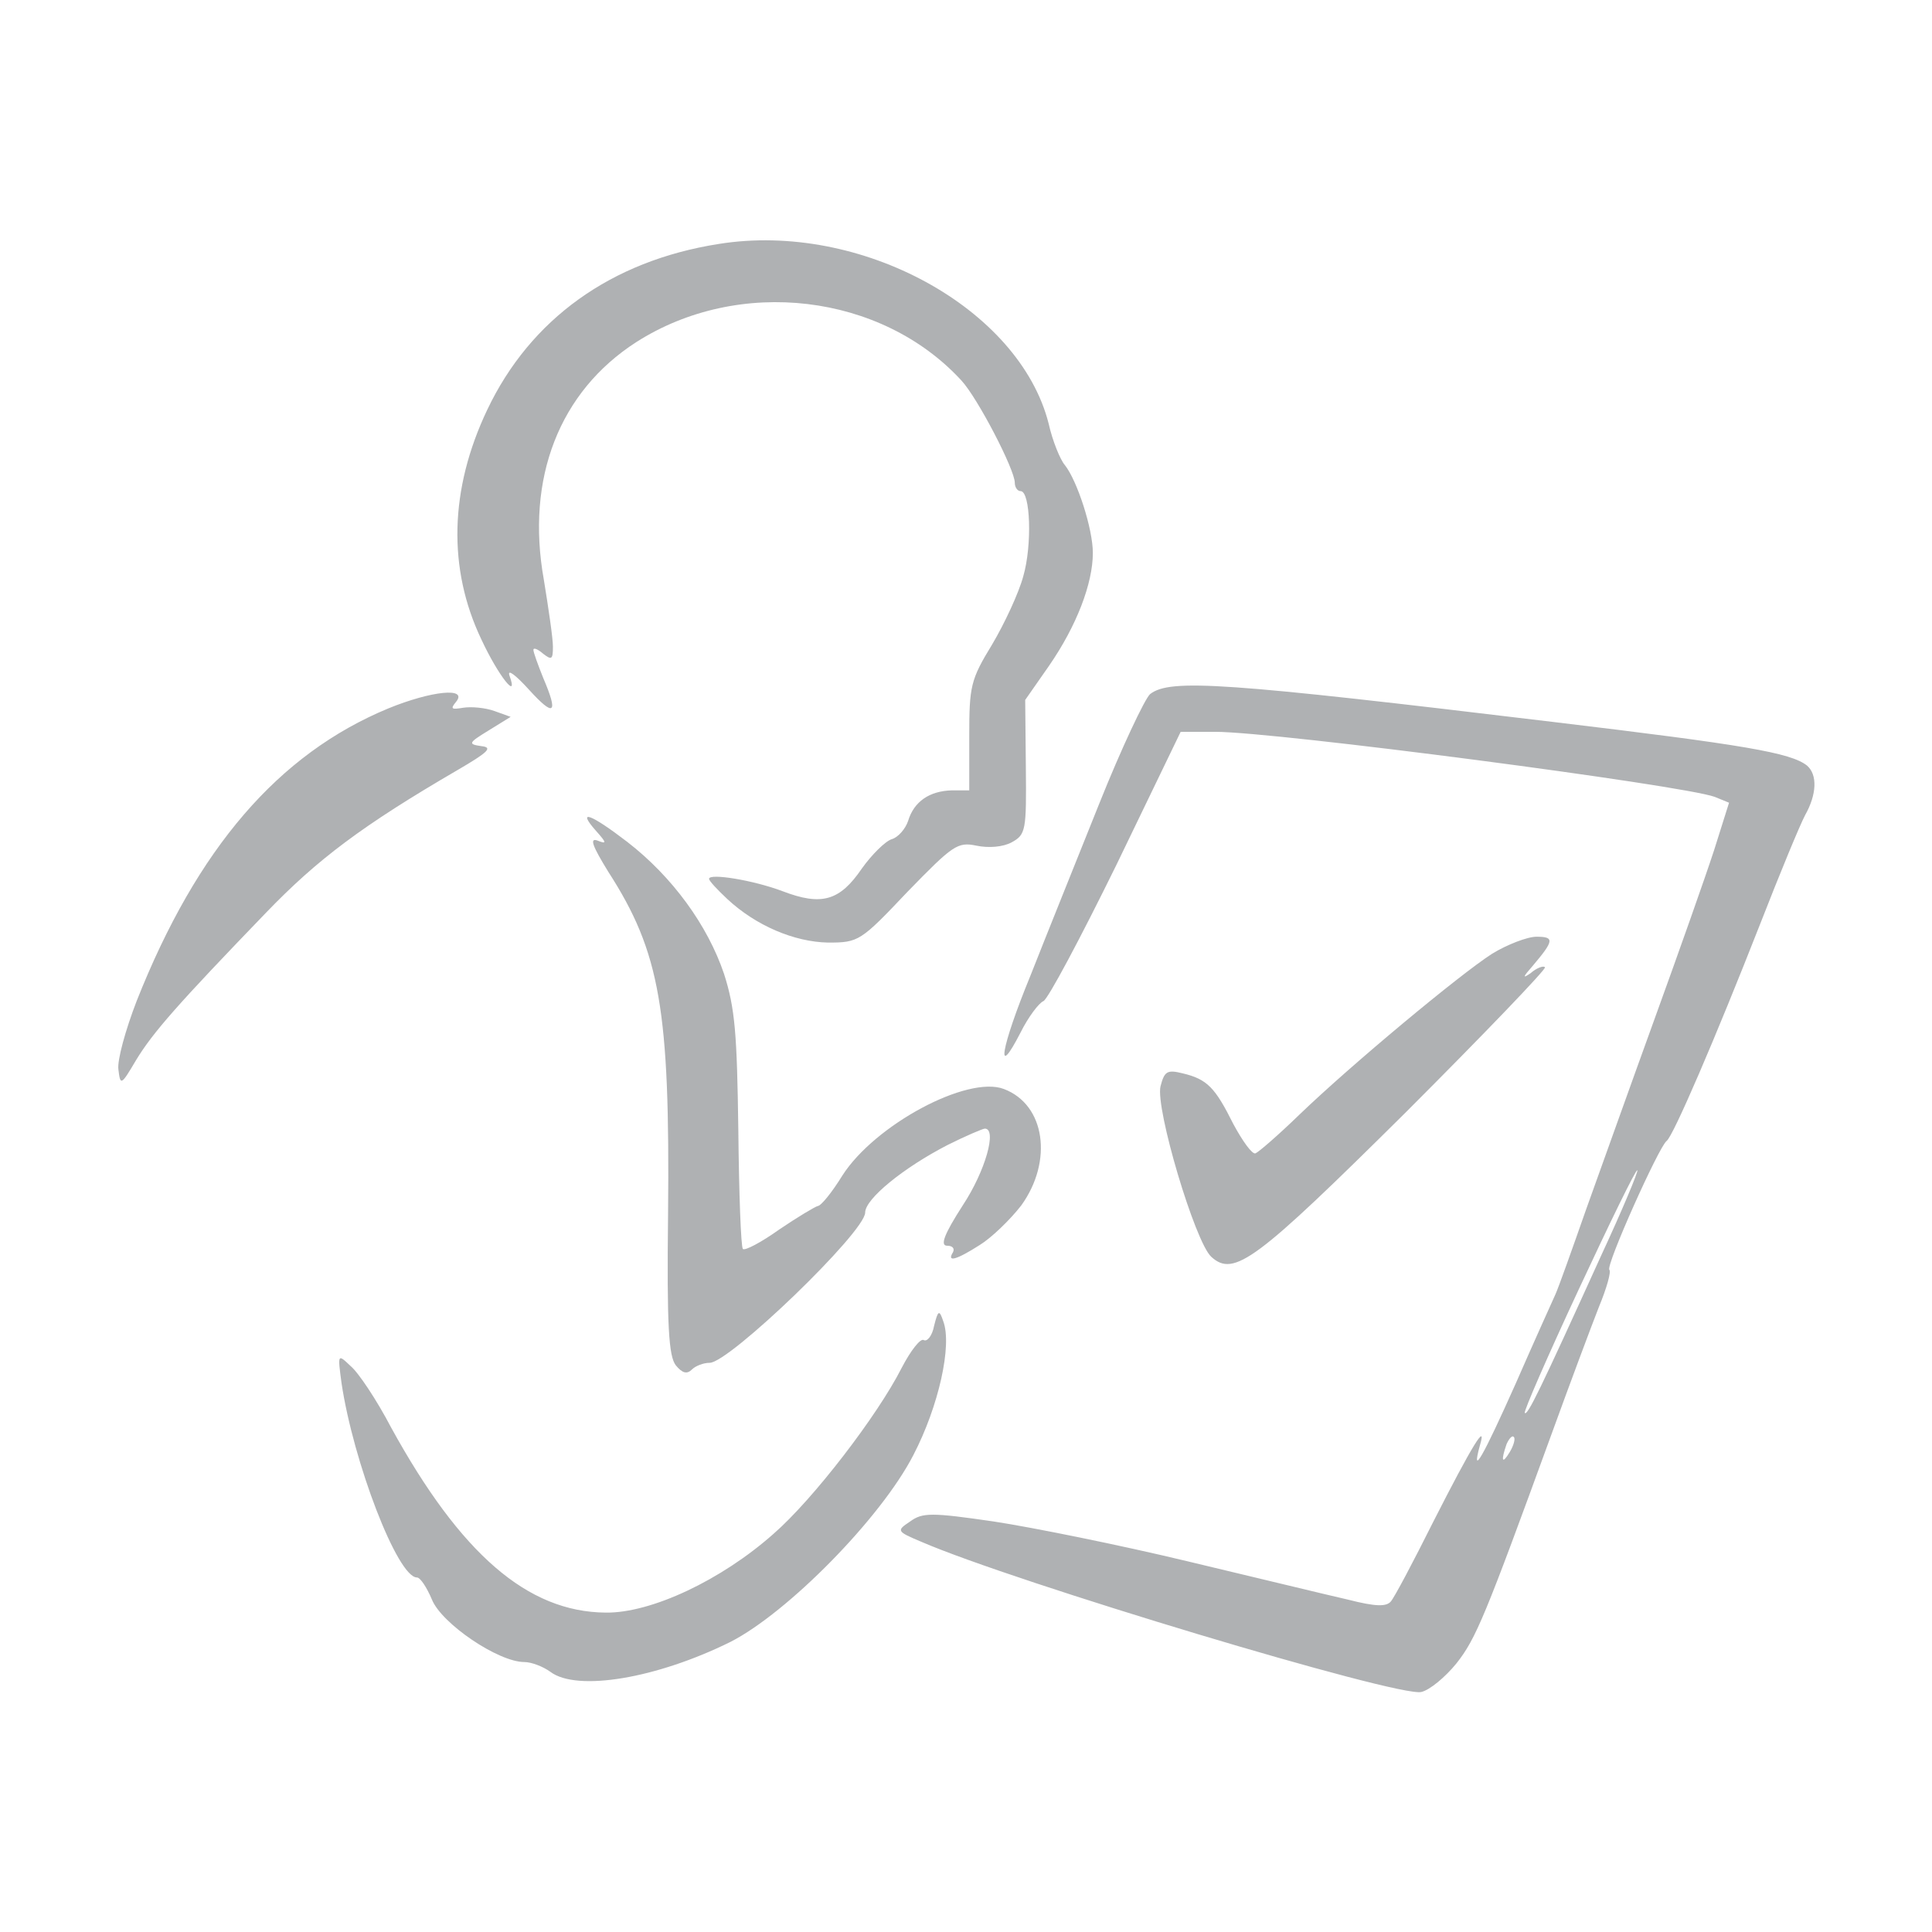
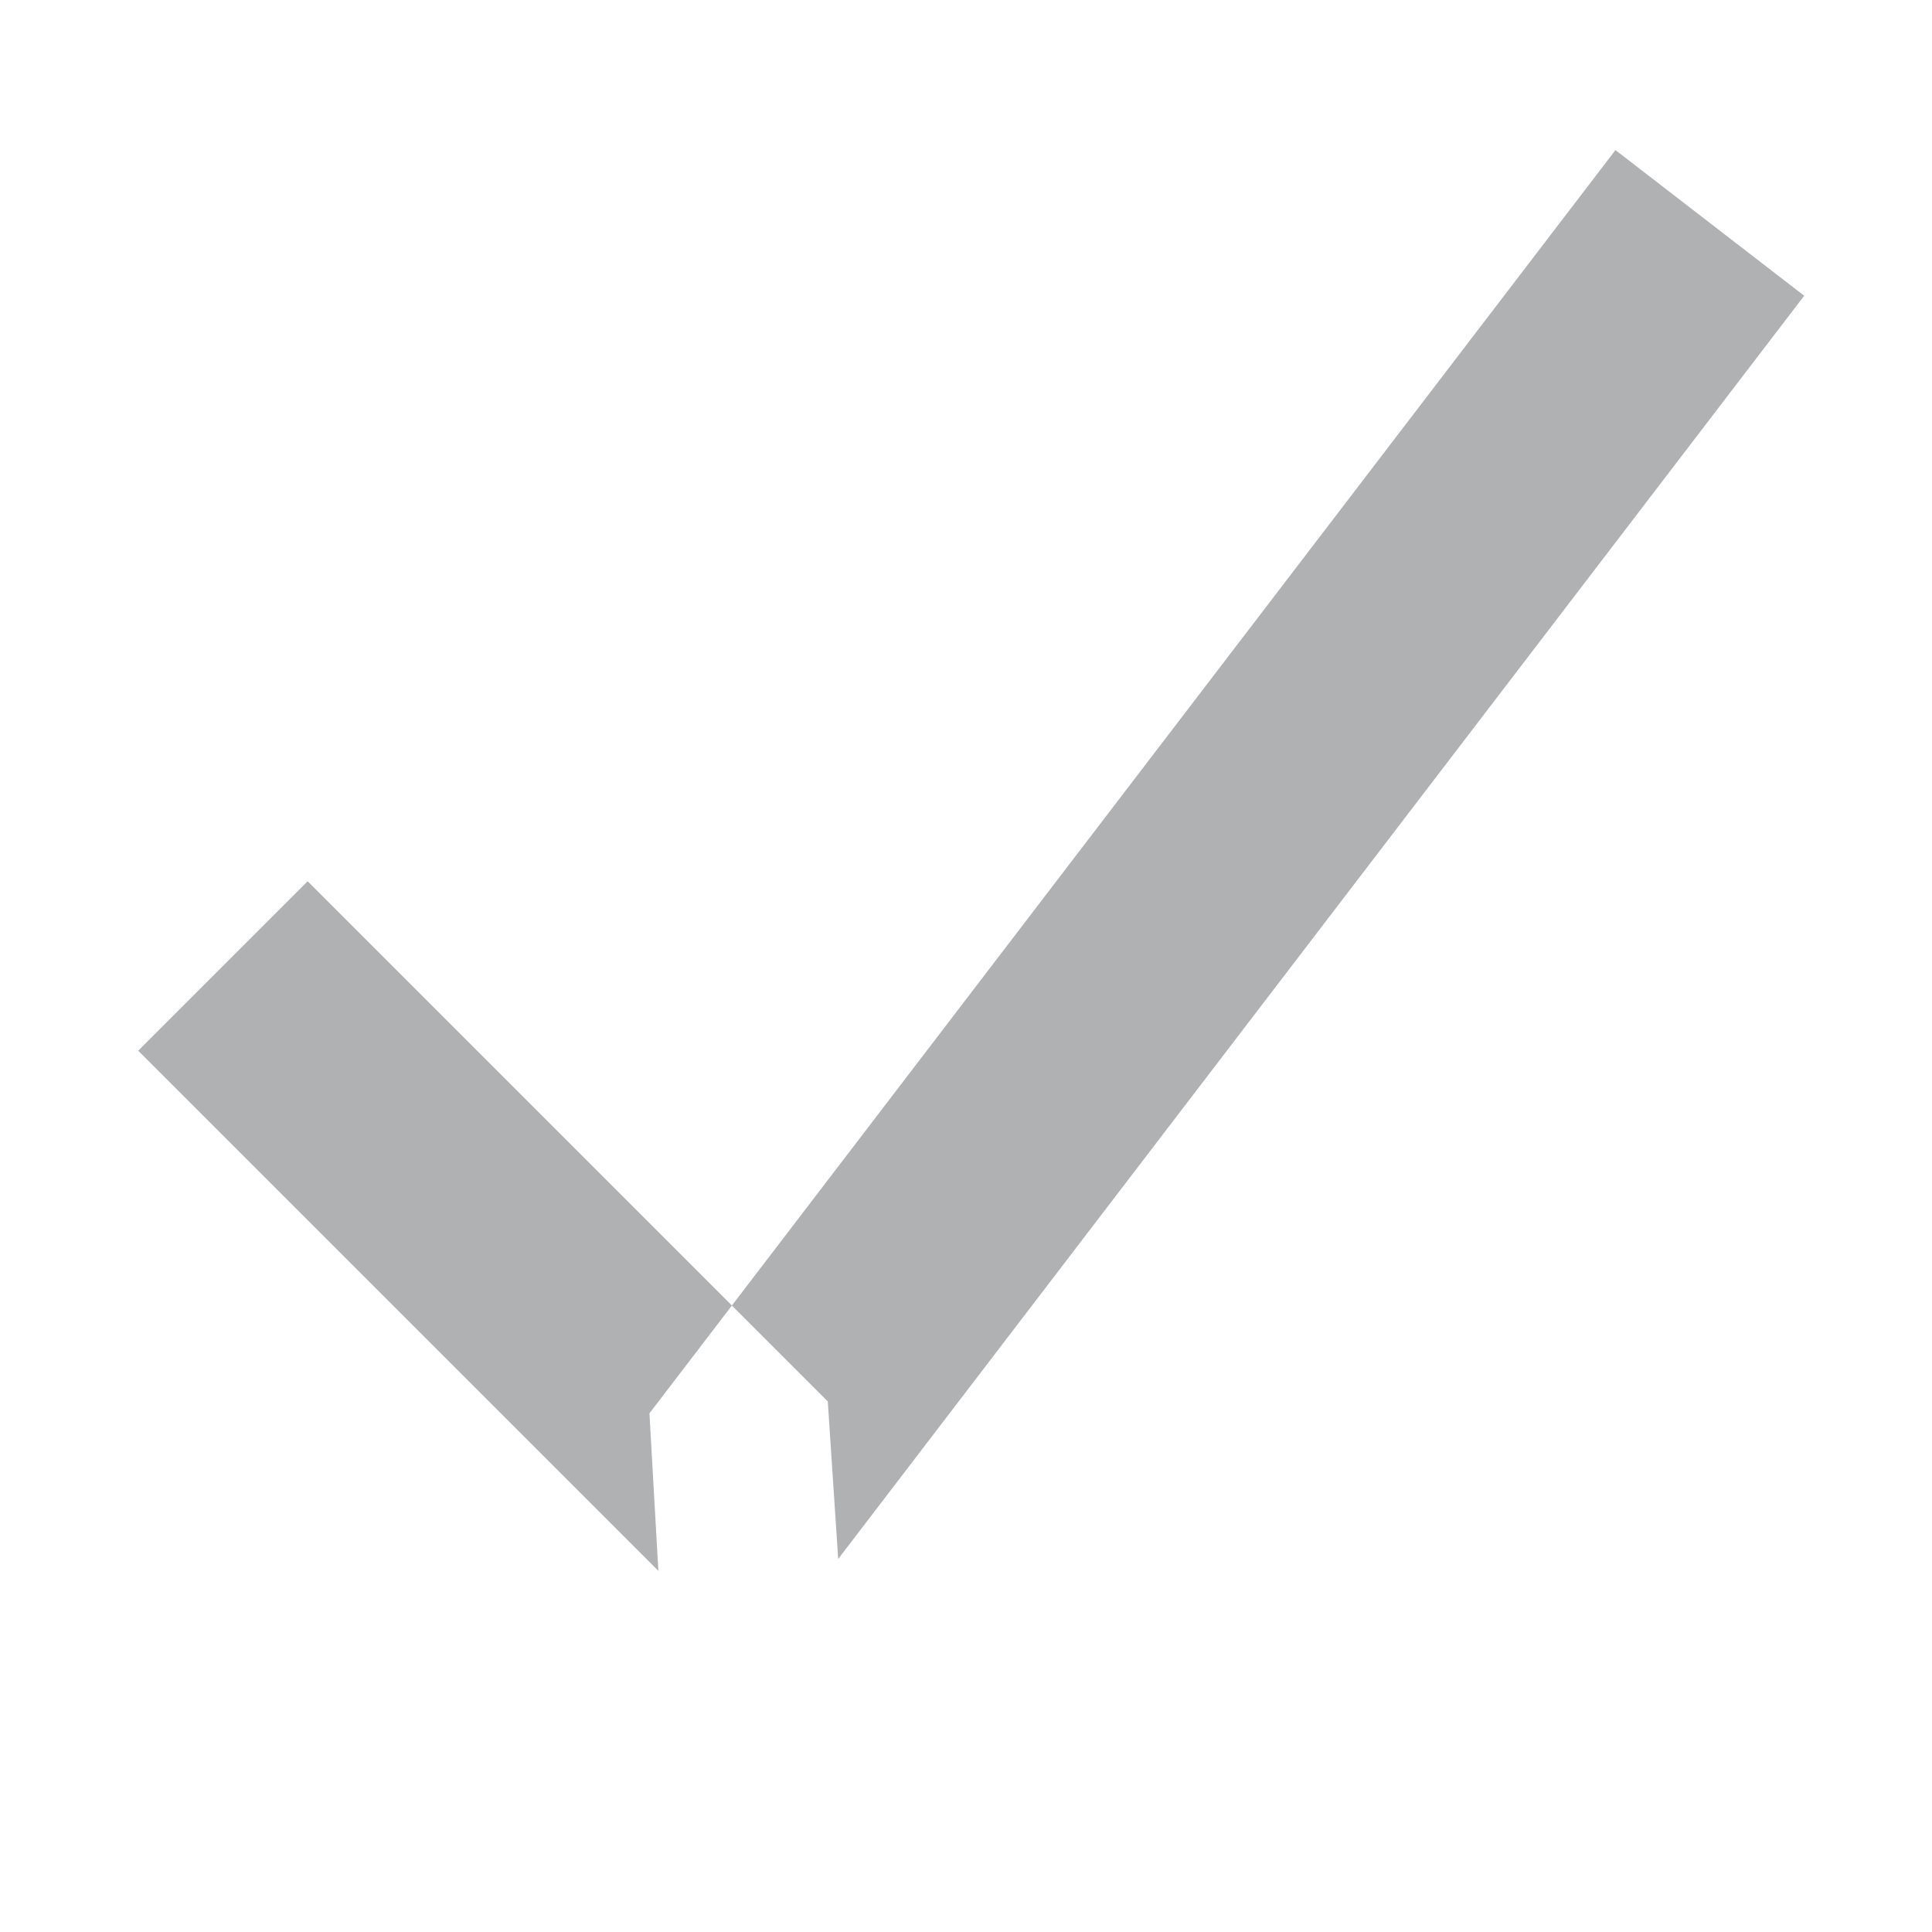
- <svg xmlns="http://www.w3.org/2000/svg" fill="#AFB1B3" aria-label="A person reviewing a proof" viewBox="-0.0 -18.5 297.0 297.0">
-   <g transform="translate(0,260) scale(0.1,-0.1)">
-     <path d="M1105 2410 c-166 -26 -290 -116 -356 -255 -58 -122 -61 -244 -9 -353 26 -56 58 -96 43 -55 -3 10 10 0 30 -22 39 -43 46 -38 22 18 -8 20 -15 39 -15 43 0 4 7 1 15 -6 13 -10 15 -9 15 11 0 13 -7 60 -14 103 -28 156 24 289 142 365 158 101 377 75 500 -59 25 -27 82 -137 82 -157 0 -7 4 -13 9 -13 15 0 18 -83 4 -131 -7 -26 -29 -73 -48 -105 -33 -54 -35 -64 -35 -141 l0 -83 -27 0 c-34 -1 -58 -17 -67 -47 -4 -12 -15 -25 -25 -28 -10 -3 -31 -24 -46 -45 -34 -50 -62 -58 -122 -35 -45 17 -113 28 -113 19 0 -3 12 -16 28 -31 44 -41 103 -66 155 -67 47 0 50 2 122 78 70 72 77 77 106 71 19 -4 41 -2 54 5 22 12 23 18 22 116 l-1 103 37 53 c42 61 67 126 67 173 0 37 -24 111 -43 135 -7 8 -19 37 -25 64 -45 177 -289 311 -507 276z M1768 1718 c-8 -7 -44 -83 -78 -168 -34 -85 -82 -204 -106 -265 -46 -112 -54 -163 -15 -87 12 24 28 45 35 48 7 3 57 97 112 209 l99 205 53 0 c94 0 719 -82 768 -100 l22 -9 -23 -73 c-13 -40 -54 -156 -91 -258 -37 -102 -84 -234 -106 -295 -21 -60 -42 -119 -47 -130 -5 -11 -33 -73 -61 -137 -50 -112 -69 -146 -55 -95 11 37 -11 2 -72 -118 -30 -60 -59 -115 -65 -122 -7 -8 -23 -8 -66 3 -31 7 -142 34 -247 59 -104 25 -238 52 -297 61 -96 14 -110 14 -129 0 -21 -14 -21 -15 17 -31 143 -62 735 -240 769 -231 13 3 37 23 54 44 30 38 44 72 146 352 29 80 62 168 73 196 12 29 19 54 16 57 -6 6 76 189 88 198 10 7 75 158 144 334 30 77 61 152 69 167 18 32 19 62 3 76 -25 20 -97 32 -389 67 -507 61 -590 67 -621 43z m693 -864 c-94 -207 -113 -246 -117 -241 -2 2 35 87 83 190 48 103 88 185 90 183 2 -1 -23 -61 -56 -132z m-140 -301 c-12 -20 -14 -14 -5 12 4 9 9 14 11 11 3 -2 0 -13 -6 -23z M597 1696 c-169 -70 -294 -215 -387 -450 -17 -44 -30 -91 -28 -105 3 -25 4 -25 27 14 26 43 65 87 200 227 79 82 148 134 294 219 48 28 55 35 37 37 -21 3 -20 5 11 24 l34 21 -25 9 c-14 5 -35 7 -48 5 -18 -3 -20 -2 -11 9 19 23 -38 17 -104 -10z M916 1508 c17 -19 17 -21 2 -15 -12 4 -7 -9 17 -48 80 -124 95 -213 92 -526 -2 -173 1 -219 12 -233 10 -12 17 -14 25 -6 5 5 17 10 27 10 30 0 239 201 239 231 0 21 59 69 127 104 28 14 54 25 57 25 19 0 1 -65 -34 -118 -29 -45 -35 -62 -24 -62 8 0 12 -4 9 -10 -10 -16 5 -12 41 11 18 11 47 39 64 61 49 68 37 155 -27 179 -56 21 -198 -55 -248 -133 -16 -26 -33 -47 -38 -47 -4 -1 -31 -17 -59 -36 -28 -20 -53 -33 -56 -30 -3 3 -6 85 -7 183 -2 148 -5 187 -22 240 -25 74 -79 149 -149 203 -56 43 -78 51 -48 17z M2294 1319 c-50 -32 -217 -171 -297 -248 -32 -31 -62 -57 -67 -59 -5 -2 -20 19 -34 45 -28 56 -40 69 -78 78 -24 6 -28 3 -34 -20 -8 -34 53 -239 78 -262 35 -32 69 -6 298 221 121 121 218 222 215 224 -2 3 -13 -1 -22 -9 -13 -9 -12 -6 3 11 33 39 34 45 6 45 -14 0 -45 -12 -68 -26z M1436 747 c-3 -16 -11 -25 -16 -22 -5 3 -20 -16 -34 -43 -37 -73 -136 -202 -197 -255 -80 -71 -188 -122 -258 -121 -120 1 -223 90 -330 285 -22 42 -50 84 -62 94 -20 19 -20 19 -14 -26 18 -121 86 -299 116 -299 5 0 15 -15 23 -34 15 -37 102 -96 142 -96 11 0 29 -7 40 -15 41 -31 164 -10 277 46 88 45 231 190 281 287 39 75 60 169 46 206 -6 18 -8 17 -14 -7z" />
-   </g>
+ <svg xmlns="http://www.w3.org/2000/svg" width="13" height="13" viewBox="0 0 13 13">
+   <polygon fill="#AFB1B3" points="0.93,7.07 4.43,10.57 4.37,9.51 10.87,1.01 12.14,1.99 5.64,10.49 5.57,9.43 2.07,5.93" />
</svg>
